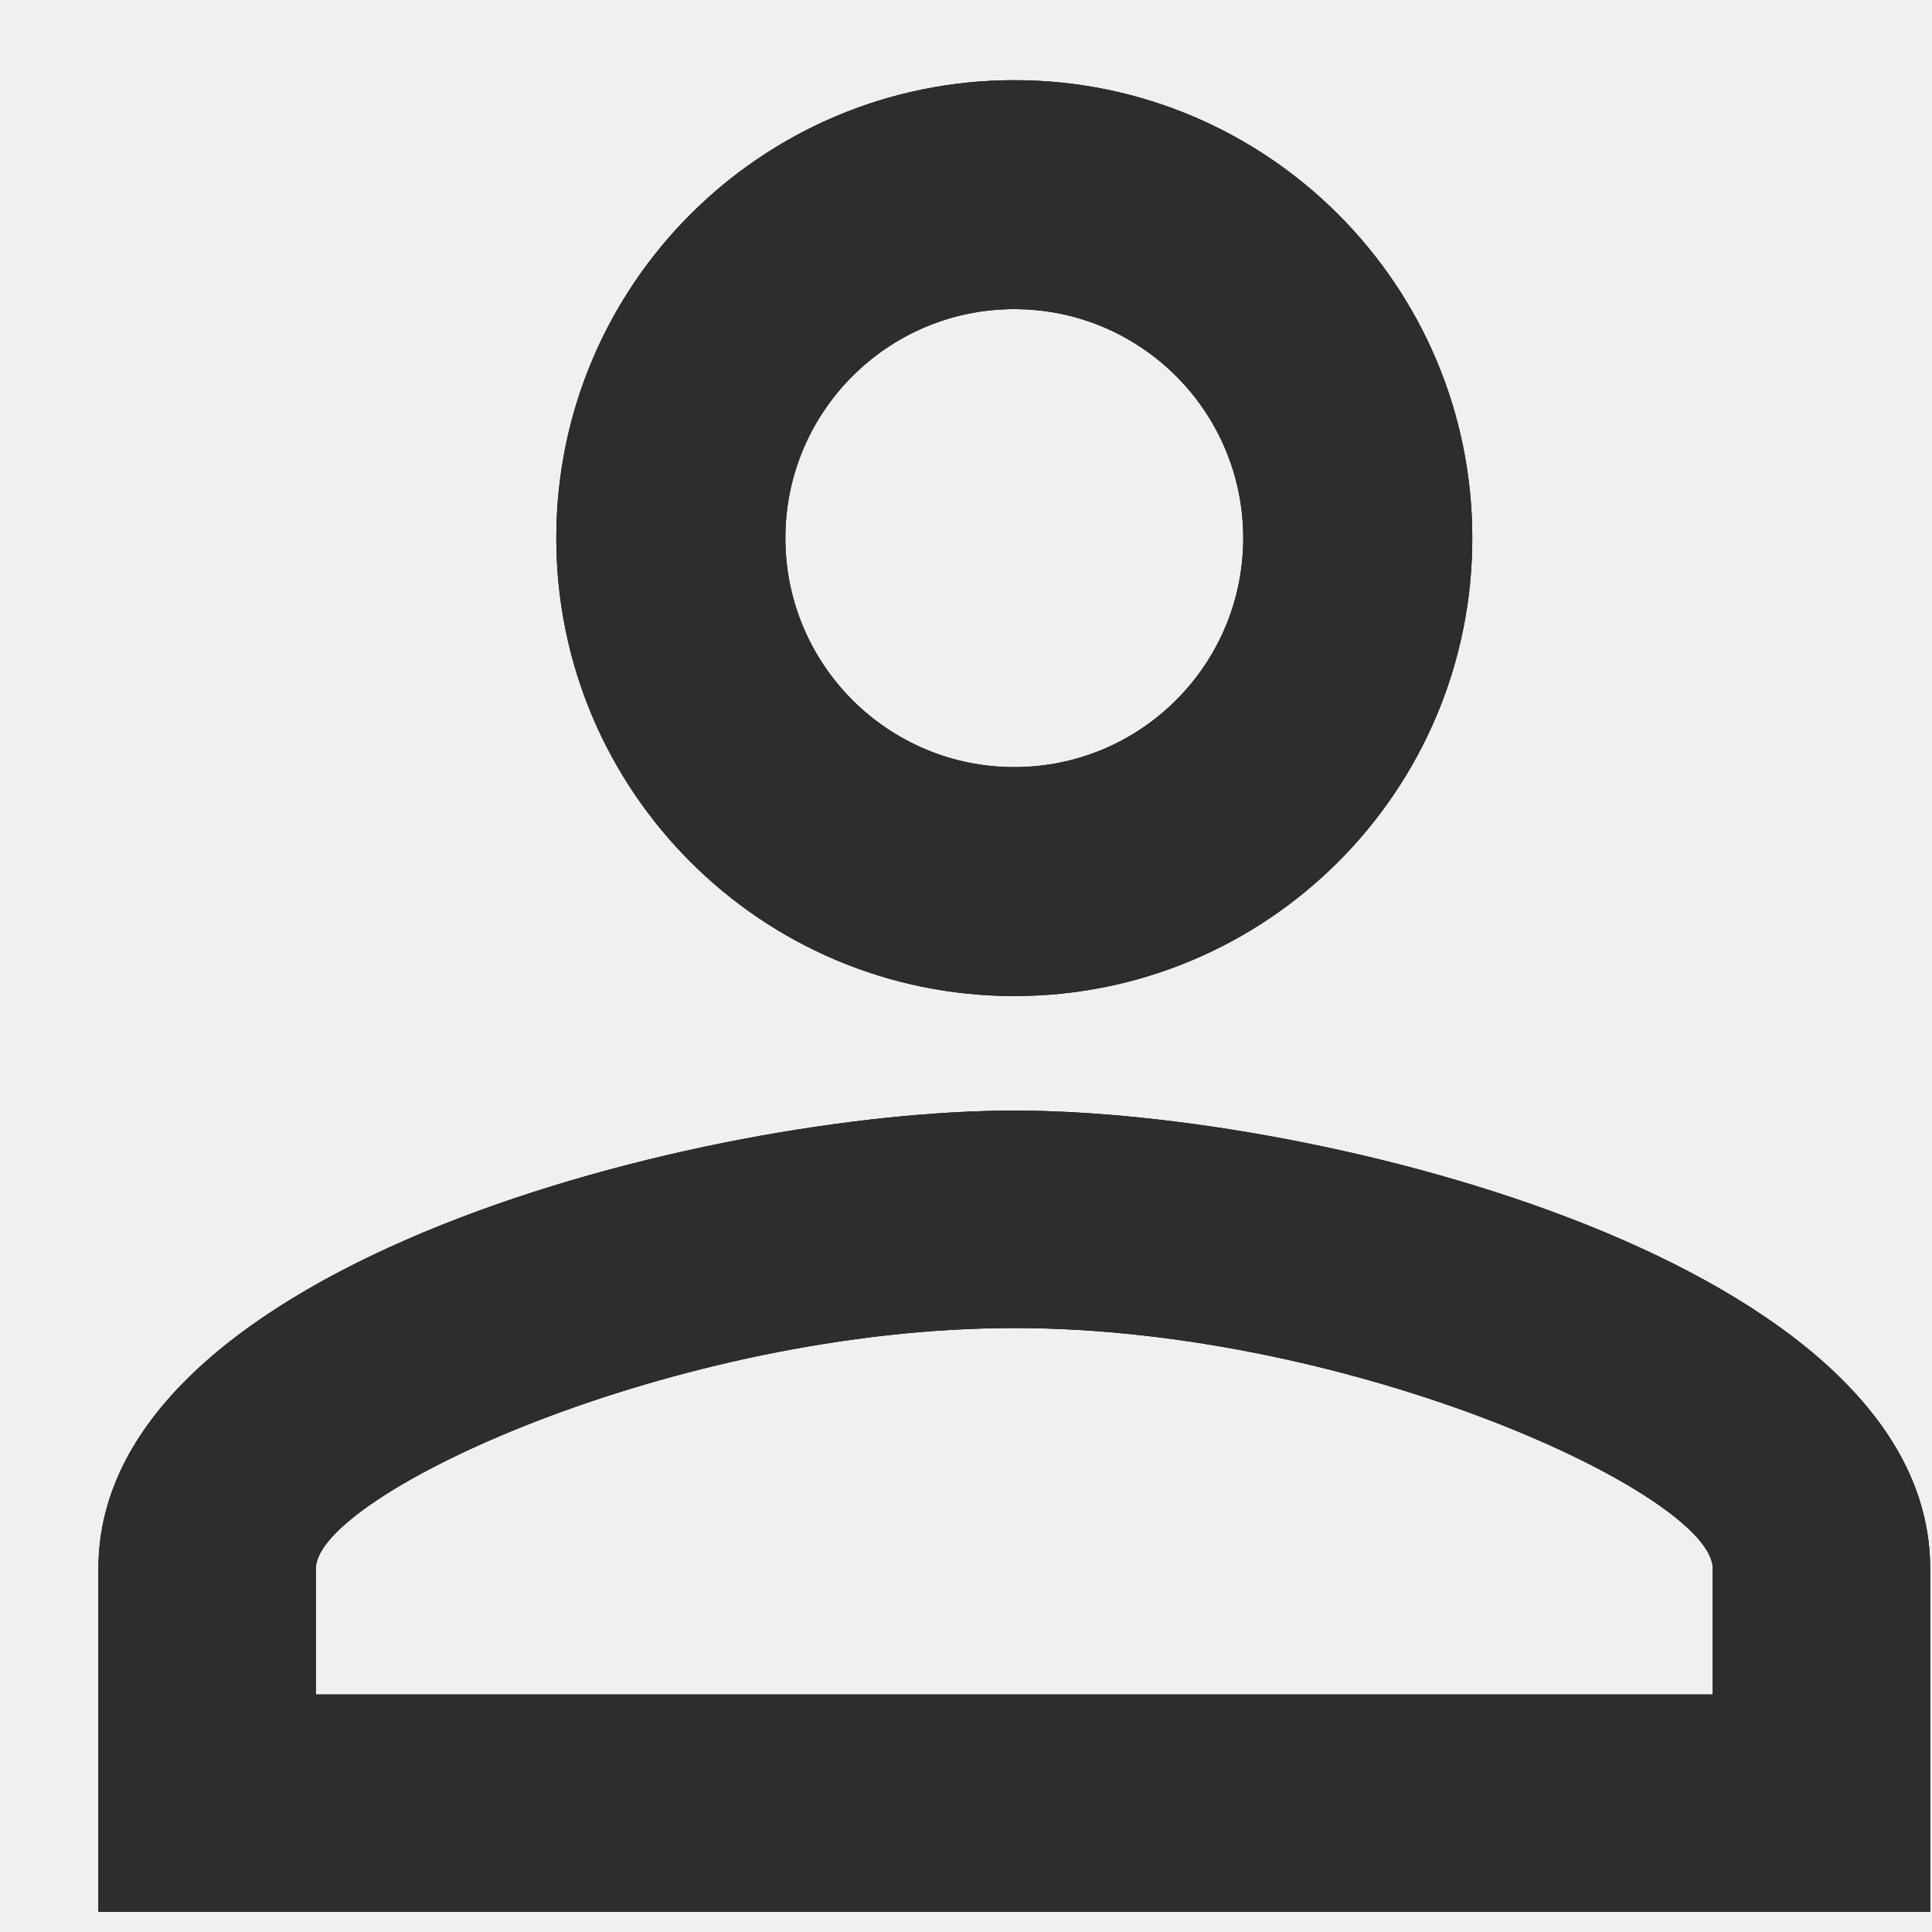
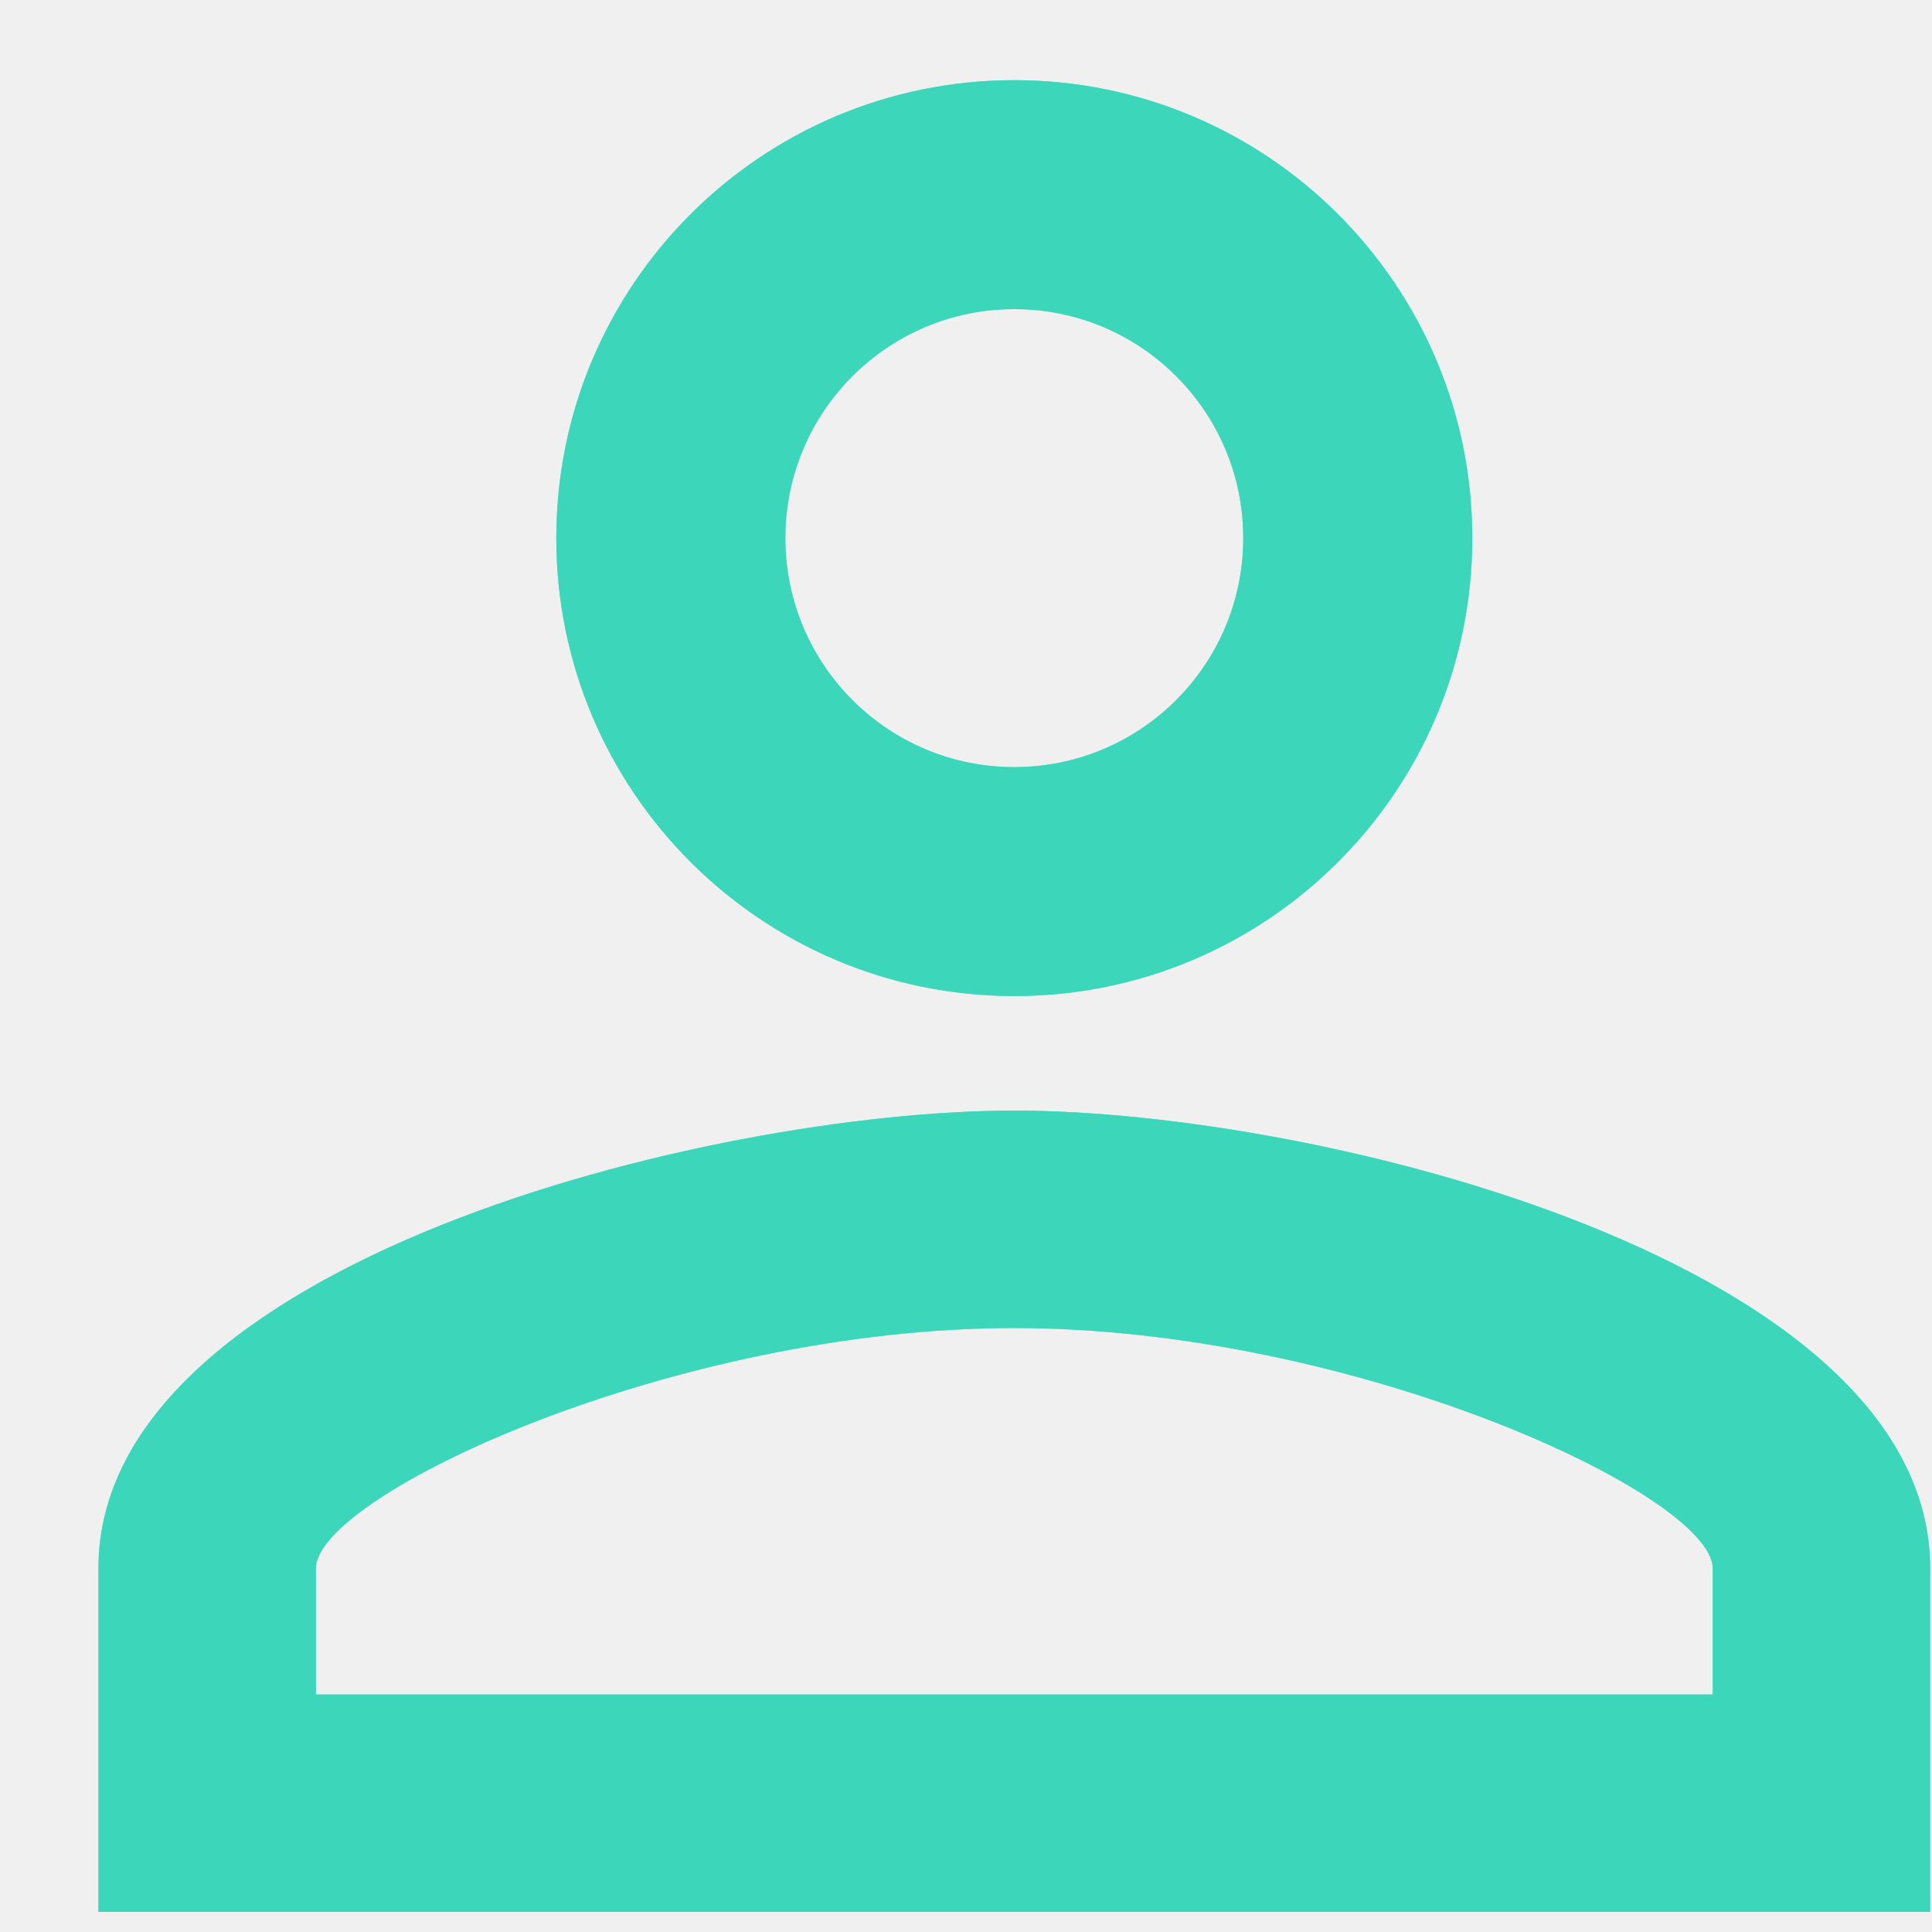
<svg xmlns="http://www.w3.org/2000/svg" xmlns:xlink="http://www.w3.org/1999/xlink" width="18px" height="18px" viewBox="0 0 18 18" version="1.1">
  <defs>
    <path d="M9.6,1.067 C11.956,1.067 13.867,2.977 13.867,5.333 C13.867,7.69 11.956,9.6 9.6,9.6 C7.244,9.6 5.333,7.69 5.333,5.333 C5.333,2.977 7.244,1.067 9.6,1.067 L9.6,1.067 Z M9.6,3.2 C8.422,3.2 7.467,4.155 7.467,5.333 C7.467,6.512 8.422,7.467 9.6,7.467 C10.778,7.467 11.733,6.512 11.733,5.333 C11.733,4.155 10.778,3.2 9.6,3.2 L9.6,3.2 Z M9.6,10.667 C12.448,10.667 18.133,12.085 18.133,14.933 L18.133,18.133 L1.067,18.133 L1.067,14.933 C1.067,12.085 6.752,10.667 9.6,10.667 L9.6,10.667 Z M9.6,12.693 C6.432,12.693 3.093,14.251 3.093,14.933 L3.093,16.107 L16.107,16.107 L16.107,14.933 C16.107,14.251 12.768,12.693 9.6,12.693 Z" id="path-1" />
  </defs>
  <g id="Page-1" stroke="none" stroke-width="1" fill="none" fill-rule="evenodd">
    <g id="Home" transform="translate(-359, -850)">
      <g id="HomeNavigation" transform="translate(0, 817)">
        <g id="icon_me" transform="translate(358.85, 32.68)">
          <rect id="Base" x="0" y="0" width="19.2" height="19.2" />
-           <mask id="mask-2" fill="white">
+           <mask id="mask-2" fill="#3CD7BA">
            <use xlink:href="#path-1" />
          </mask>
-           <use id="Shape" fill="#000000" fill-rule="nonzero" xlink:href="#path-1" />
-           <g id="Grouping" mask="url(#mask-2)" fill="#2D2D2D">
+           <use id="Shape" fill="#3CD7BA" fill-rule="nonzero" xlink:href="#path-1" />
+           <g id="Grouping" mask="url(#mask-2)" fill="#3CD7BA">
            <g id="Color/02">
              <rect id="Color" x="0" y="0" width="19.2" height="19.2" />
            </g>
          </g>
        </g>
      </g>
    </g>
  </g>
</svg>
